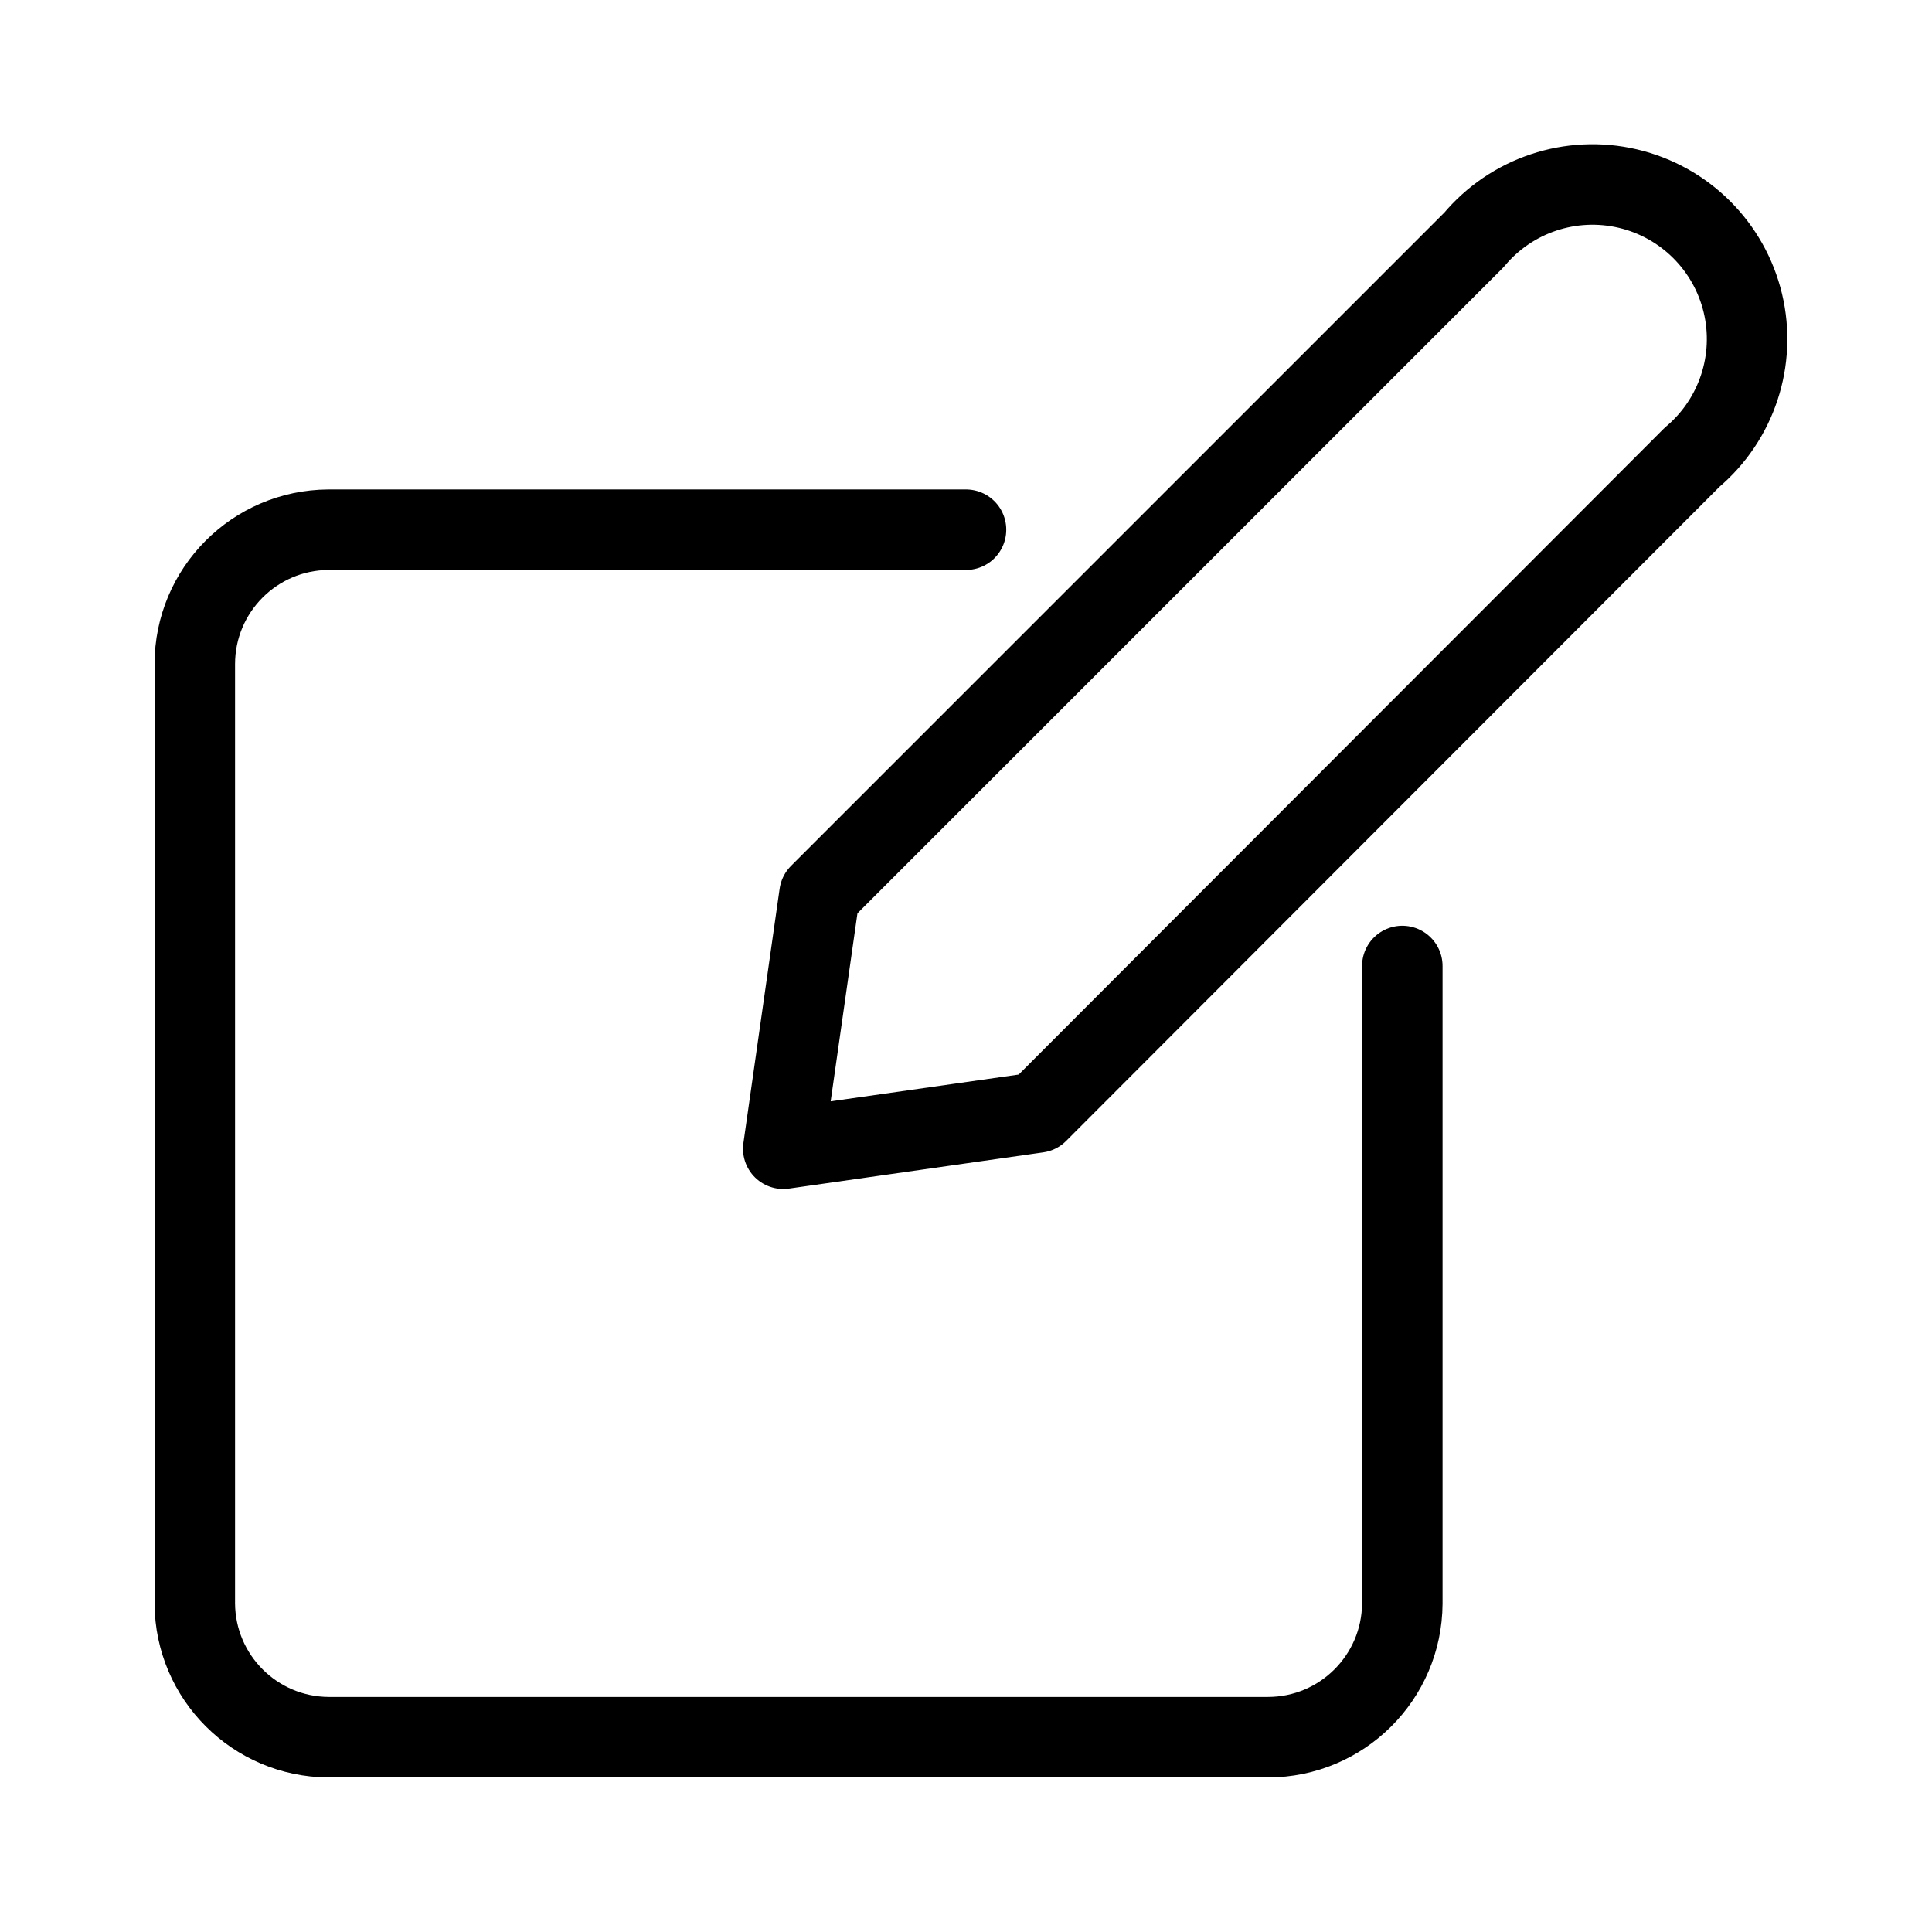
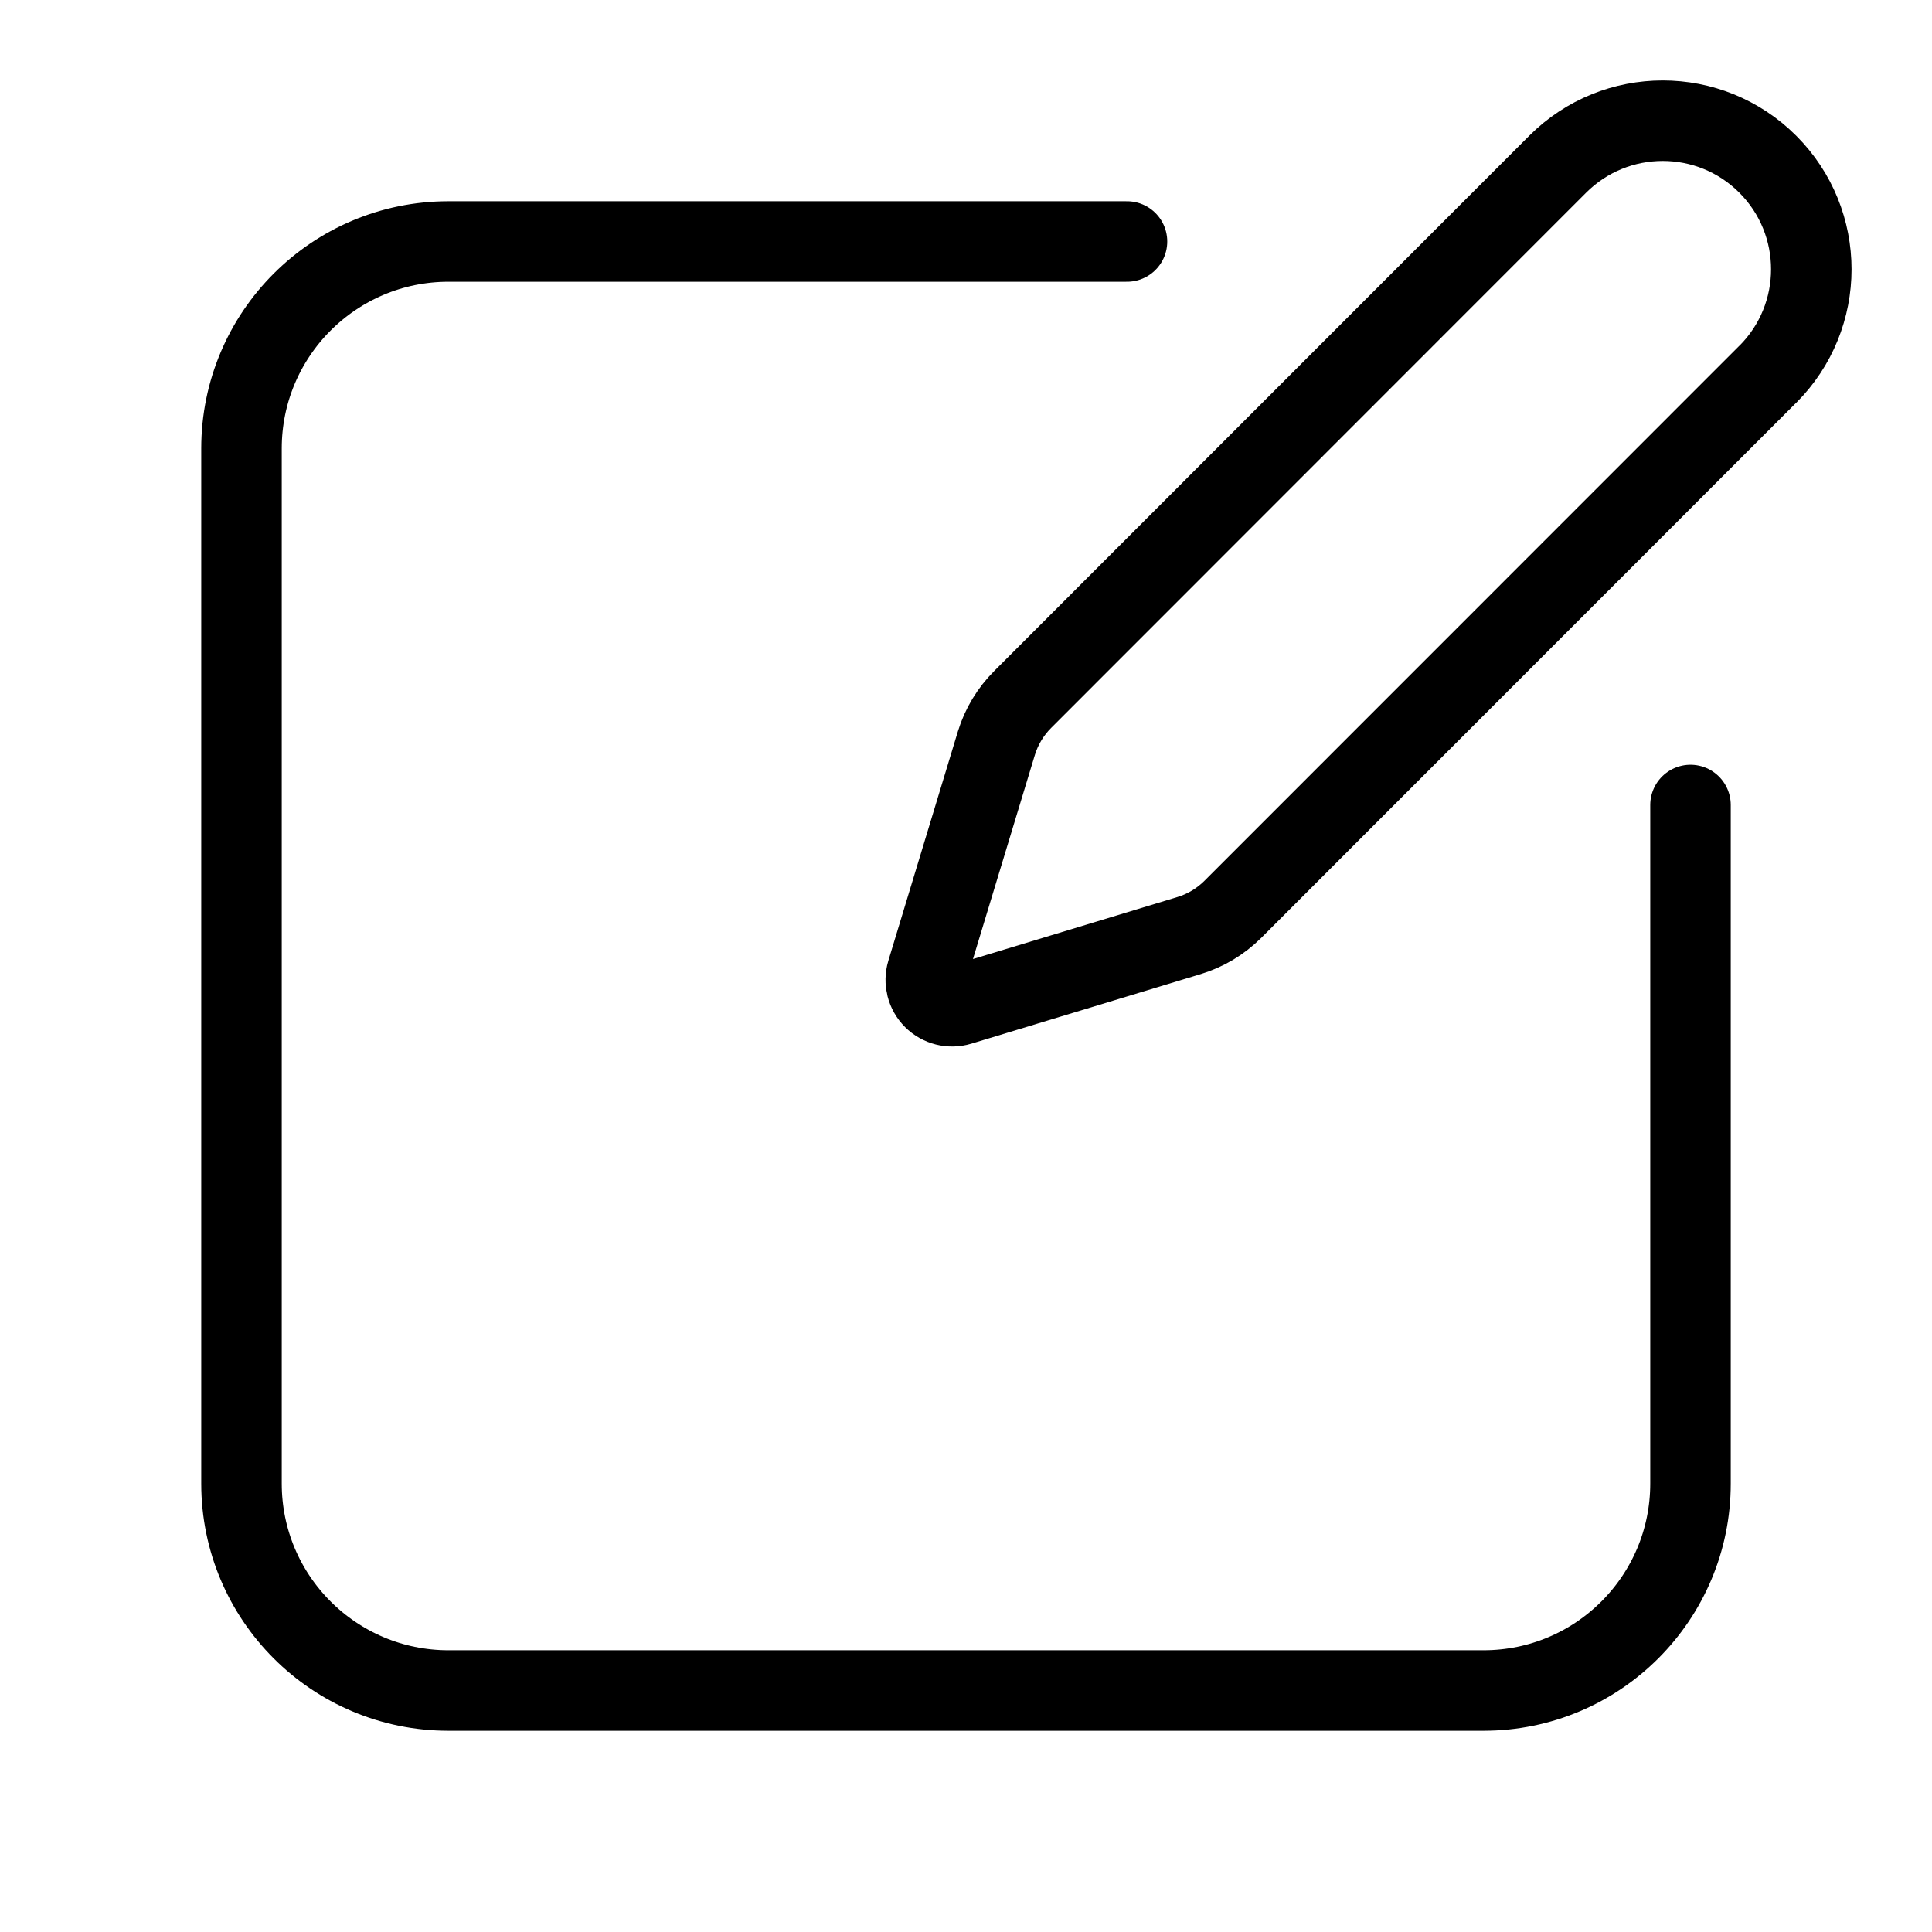
<svg xmlns="http://www.w3.org/2000/svg" viewBox="0 0 24 24" fill="none">
-   <path d="M12 6.58H4.08a1.67 1.67 0 0 0-1.66 1.67v11.67a1.67 1.67 0 0 0 1.66 1.66h11.67a1.67 1.67 0 0 0 1.67-1.66V12m-4.53 1.82-3.16.45.45-3.16 8.13-8.13a1.92 1.92 0 1 1 2.71 2.7l-8.13 8.14Z" stroke="currentColor" stroke-linecap="round" stroke-linejoin="round" />
+   <path d="M14 3H5.571A2.571 2.571 0 0 0 3 5.571V18.43A2.571 2.571 0 0 0 5.571 21H18.43A2.571 2.571 0 0 0 21 18.429V10m.96-5.35a1.845 1.845 0 0 0-2.61-2.61l-6.644 6.647a1.31 1.31 0 0 0-.328.543l-.864 2.849a.327.327 0 0 0 .408.407l2.849-.864c.205-.062.391-.174.543-.325l6.645-6.647Z" stroke="currentColor" stroke-linecap="round" stroke-linejoin="round" />
</svg>
